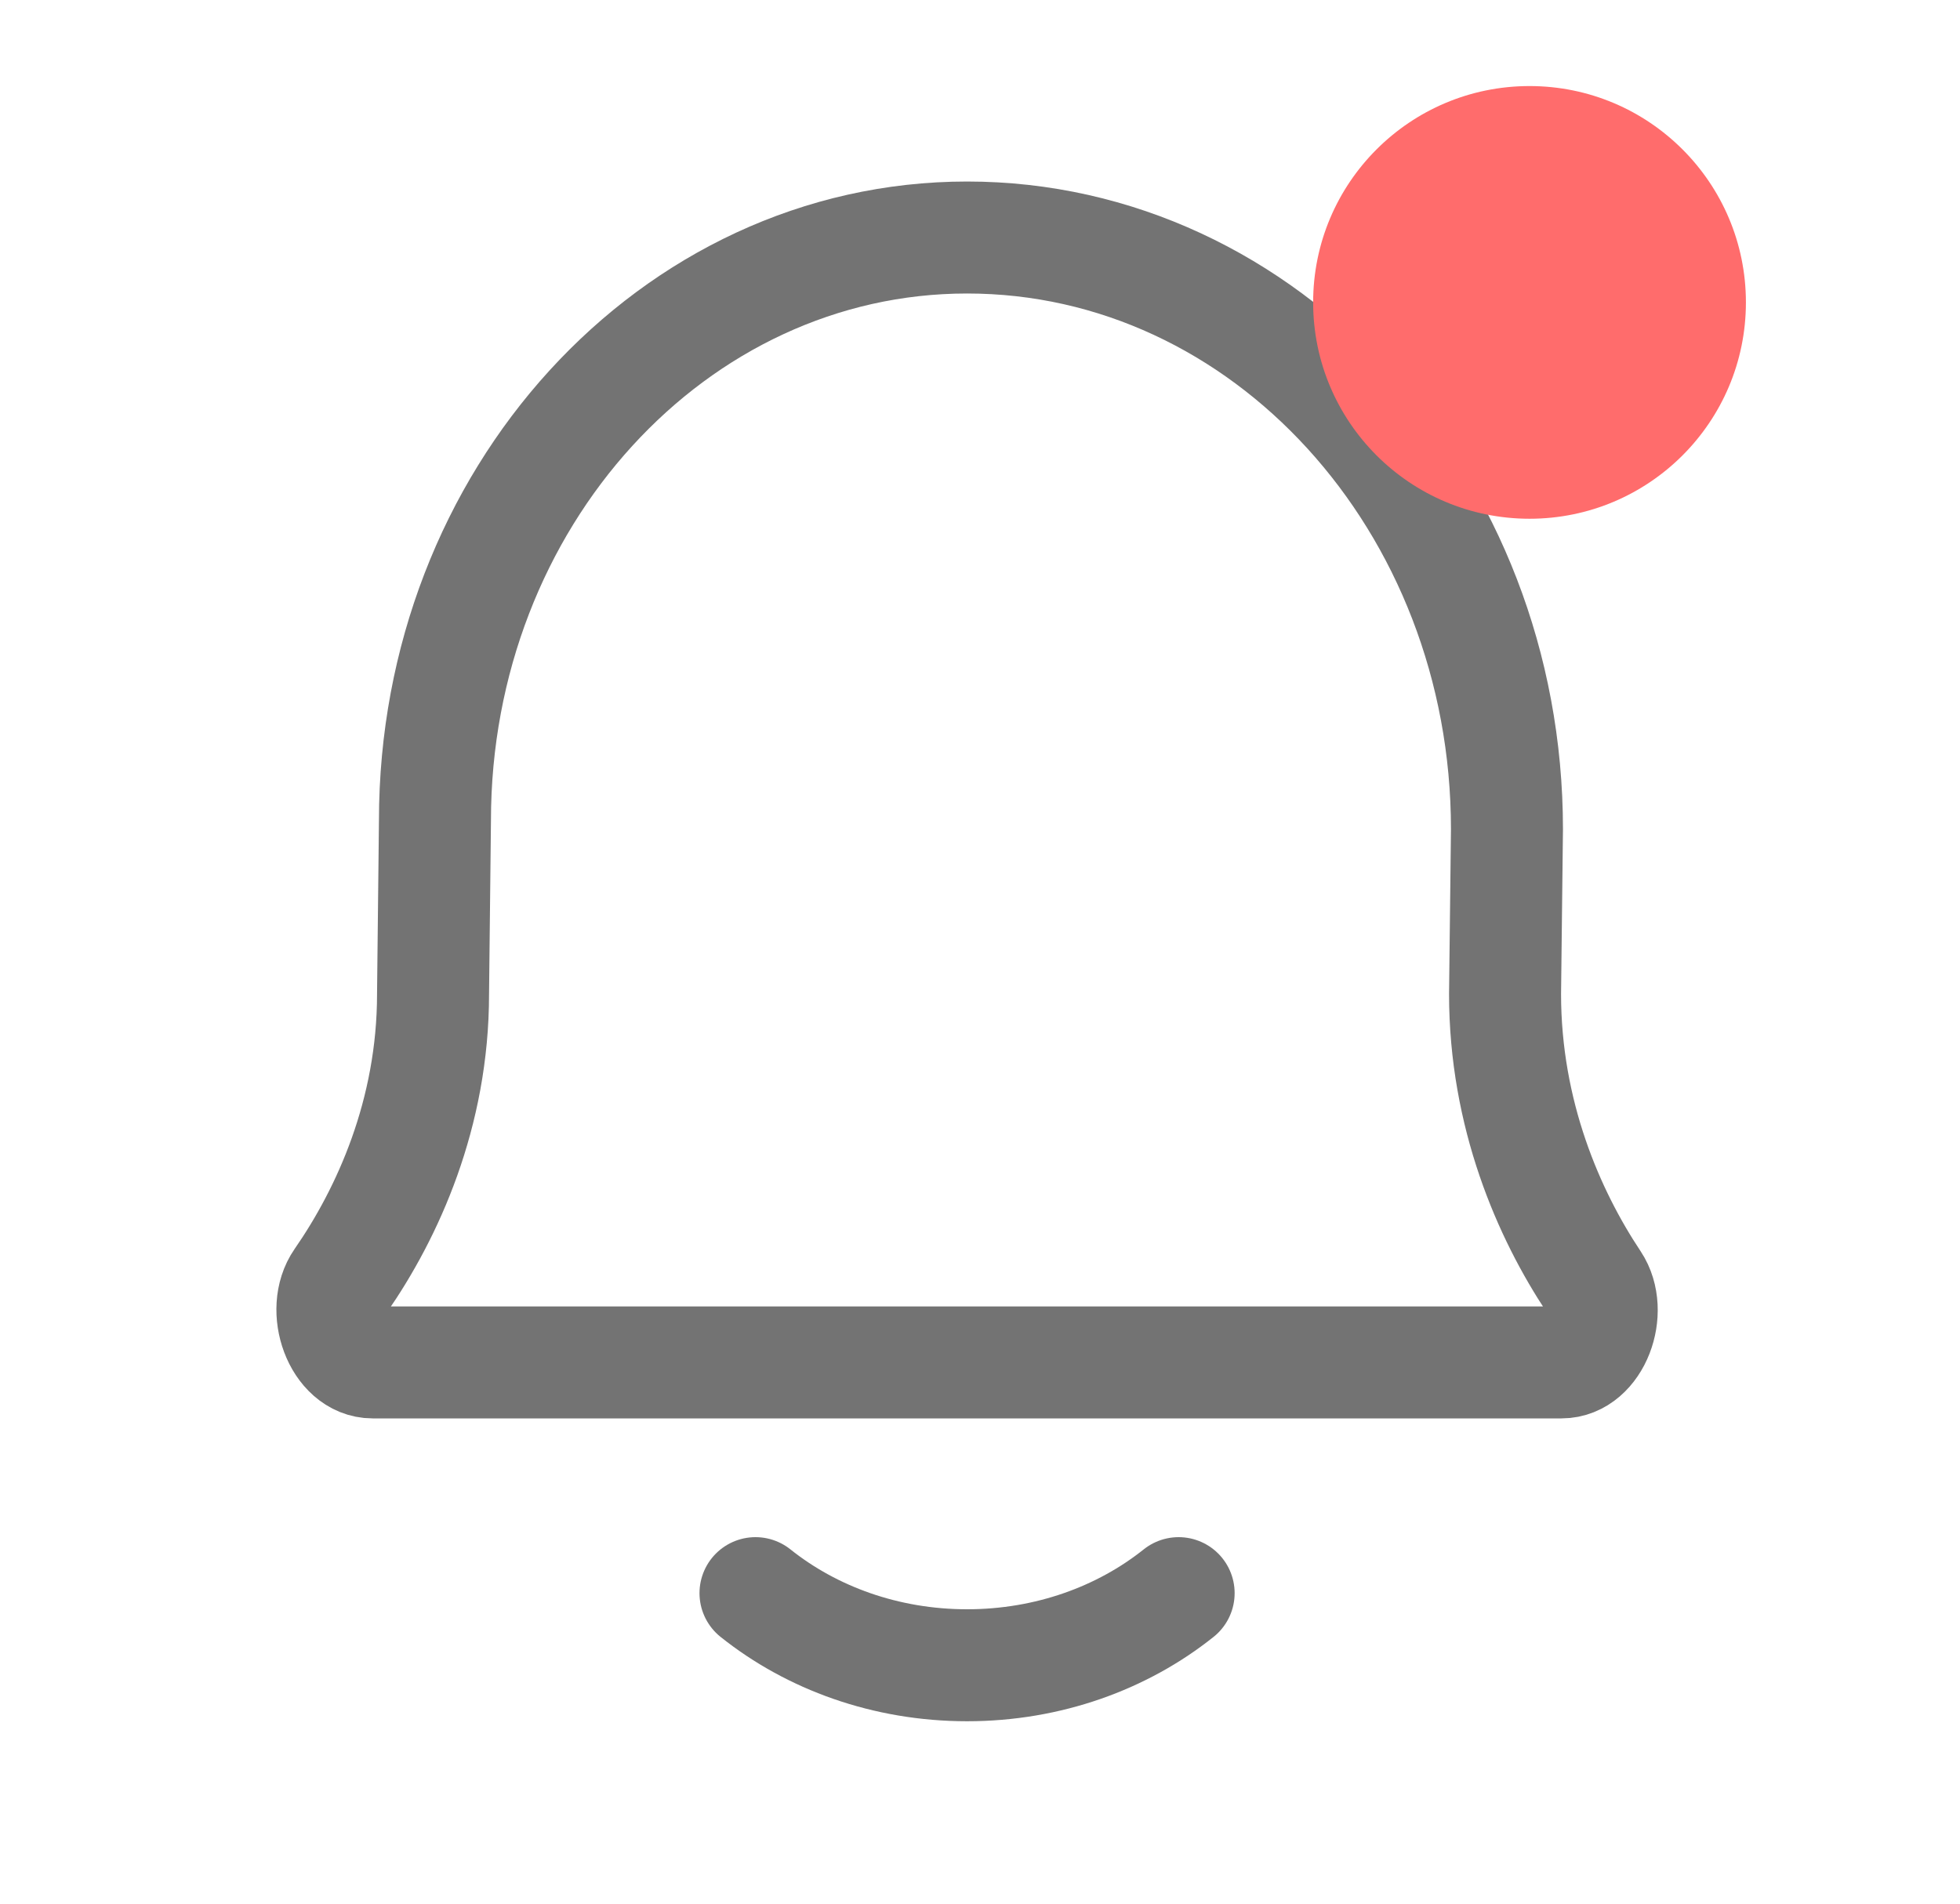
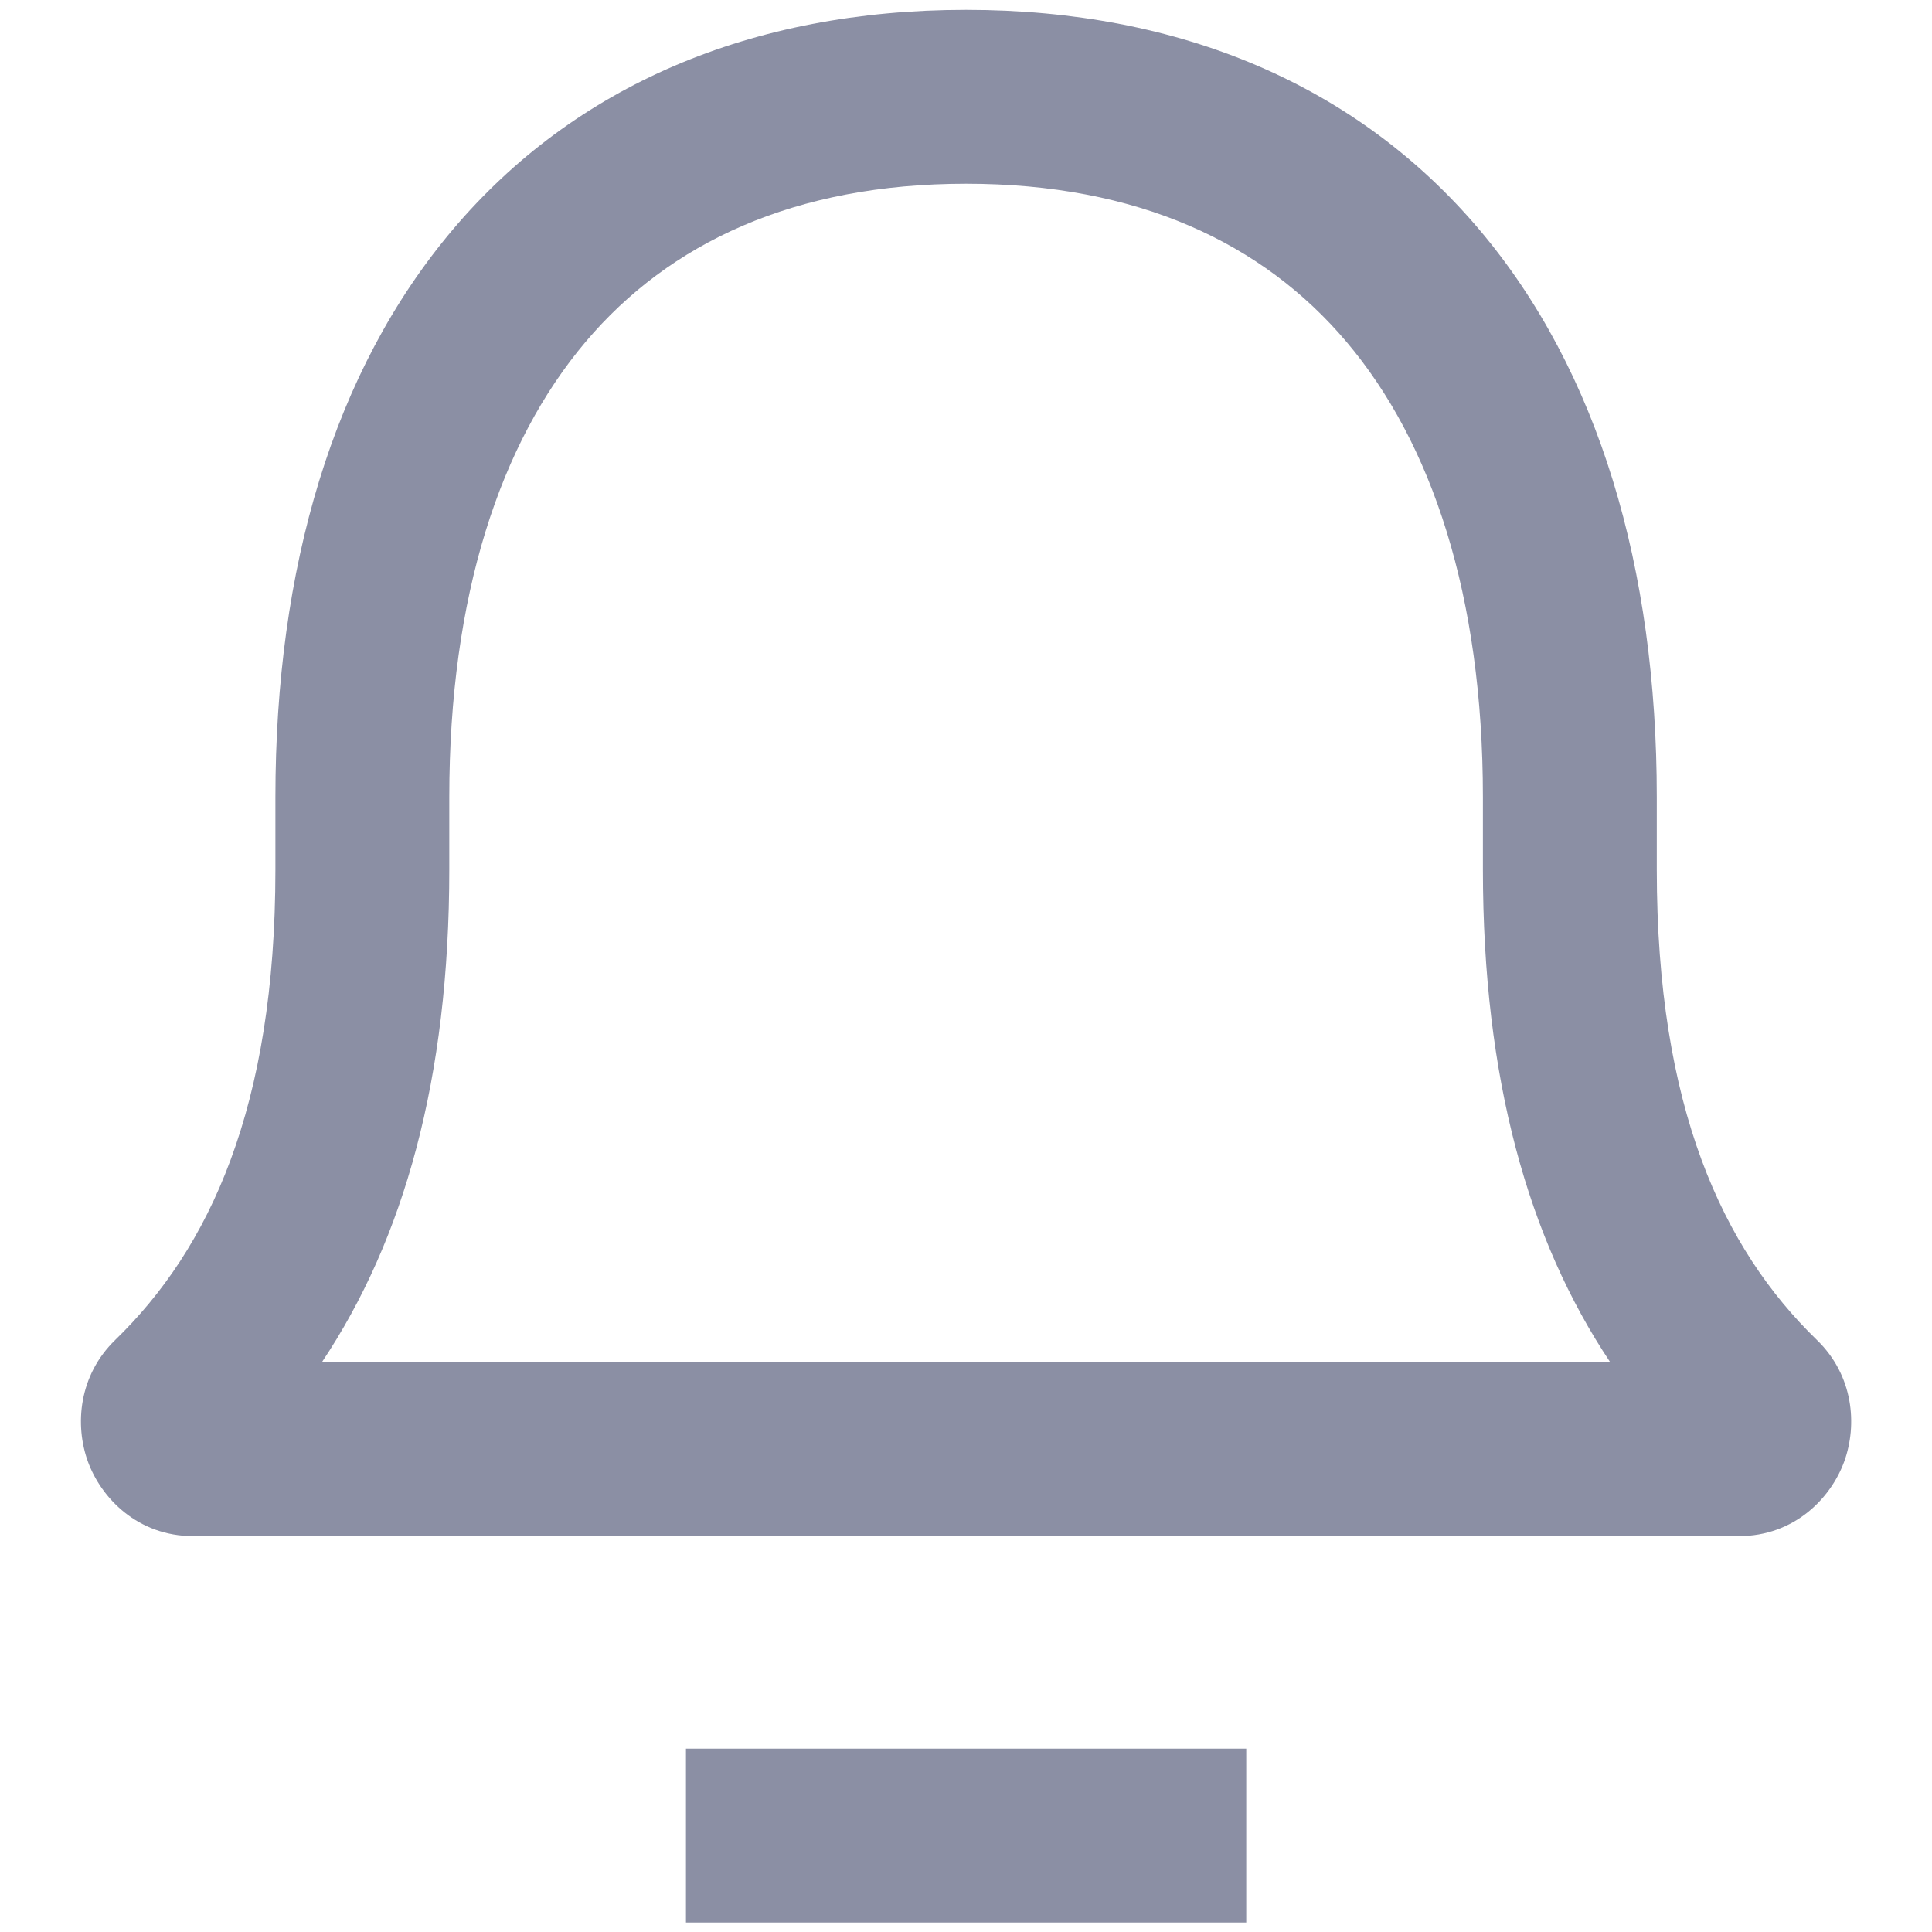
- <svg xmlns="http://www.w3.org/2000/svg" width="35" height="34" viewBox="0 0 35 34" fill="none">
-   <path d="M13.491 28.454C14.494 29.255 15.818 29.742 17.269 29.742C18.72 29.742 20.044 29.255 21.047 28.454M6.655 24.333C6.057 24.333 5.724 23.395 6.085 22.873C6.923 21.664 7.733 19.89 7.733 17.753L7.767 14.657C7.767 8.905 12.021 4.242 17.269 4.242C22.594 4.242 26.91 8.974 26.91 14.81L26.876 17.753C26.876 19.904 27.657 21.688 28.462 22.898C28.809 23.421 28.474 24.333 27.884 24.333H6.655Z" stroke="#737373" stroke-width="2" stroke-linecap="round" stroke-linejoin="round" />
-   <circle cx="27.313" cy="5.401" r="3.864" fill="#FF6C6C" />
+ <svg xmlns="http://www.w3.org/2000/svg" width="20" height="20" viewBox="0 0 20 20" fill="none">
+   <path fill-rule="evenodd" clip-rule="evenodd" d="M10.001 0.102C7.775 0.102 5.946 0.889 4.688 2.376C3.448 3.842 2.851 5.885 2.851 8.252L2.851 9.002C2.851 11.467 2.167 12.926 1.194 13.87C0.813 14.239 0.773 14.751 0.909 15.128C1.048 15.511 1.428 15.902 2 15.902H18.001C18.573 15.902 18.953 15.511 19.092 15.128C19.228 14.751 19.189 14.239 18.807 13.87C17.834 12.926 17.151 11.467 17.151 9.002L17.151 8.252C17.151 5.885 16.553 3.842 15.313 2.376C14.055 0.889 12.226 0.102 10.001 0.102ZM4.651 8.252C4.651 6.167 5.178 4.584 6.063 3.538C6.93 2.513 8.226 1.902 10.001 1.902C11.775 1.902 13.071 2.513 13.938 3.538C14.823 4.584 15.351 6.167 15.351 8.252L15.351 9.002C15.351 11.164 15.819 12.829 16.669 14.102H3.332C4.182 12.829 4.651 11.164 4.651 9.002L4.651 8.252Z" fill="#8B8FA4" />
+   <path d="M7.101 18.102V19.902H12.901V18.102H7.101Z" fill="#8B8FA4" />
</svg>
